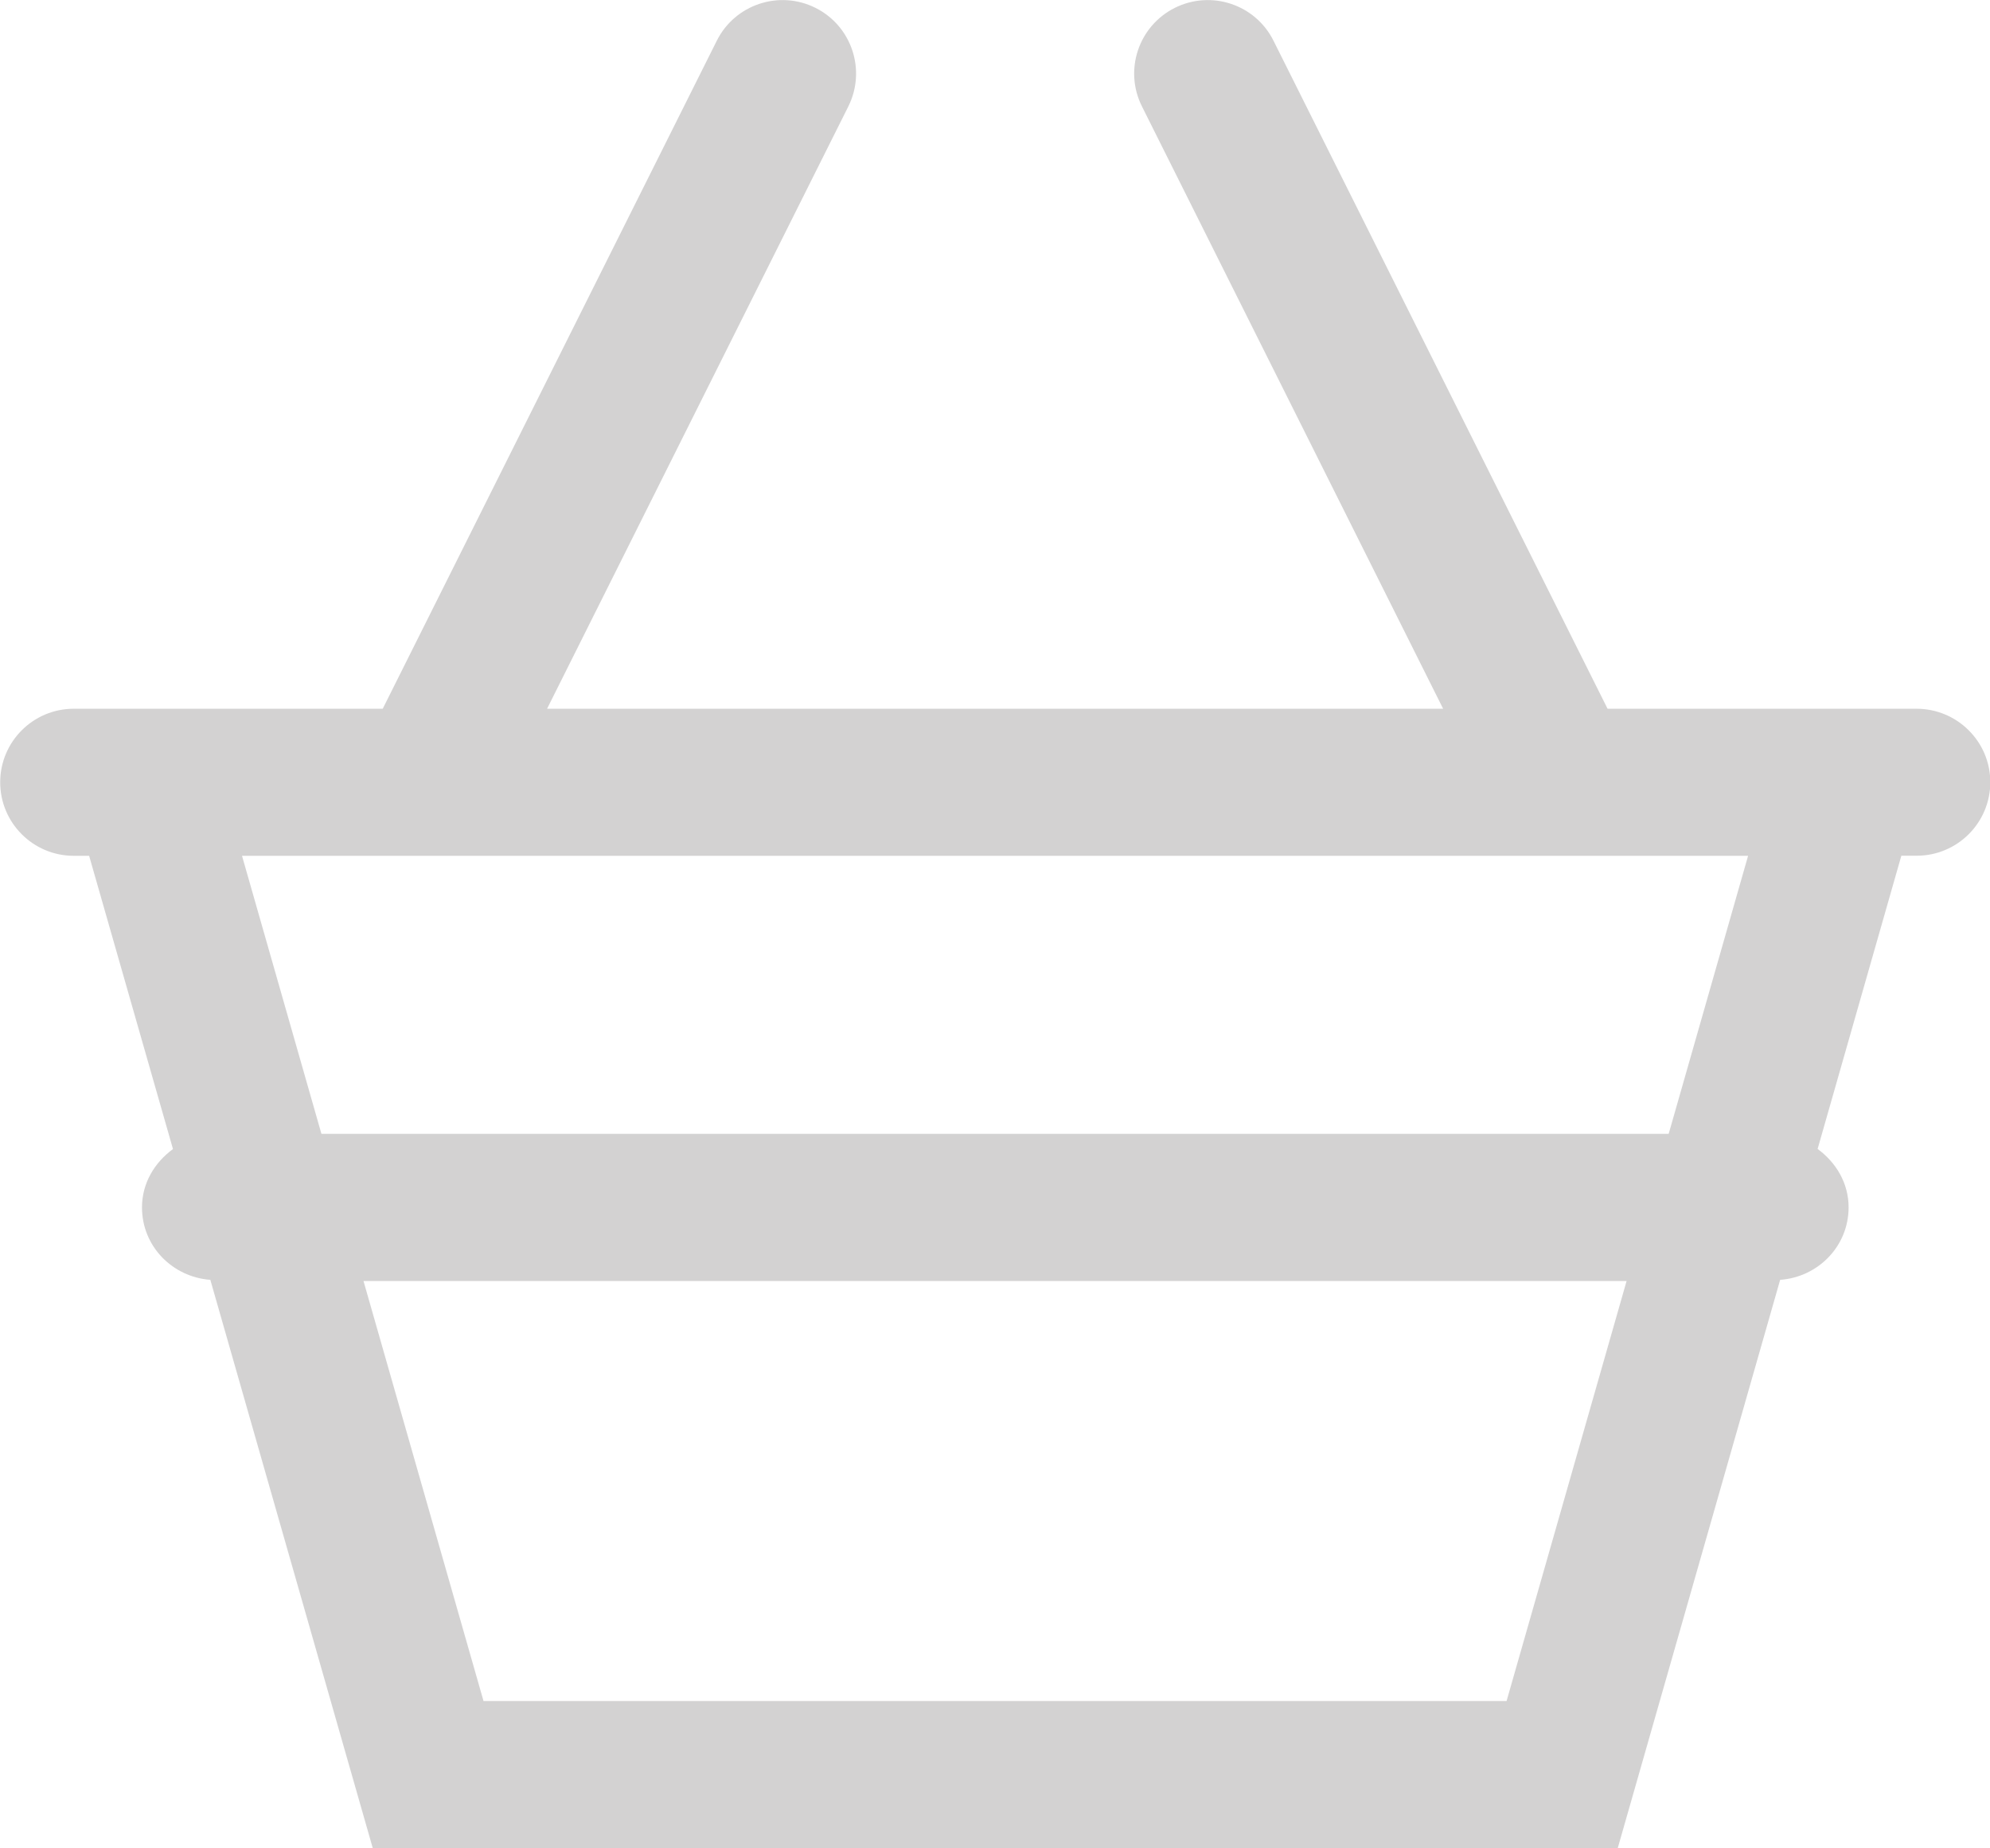
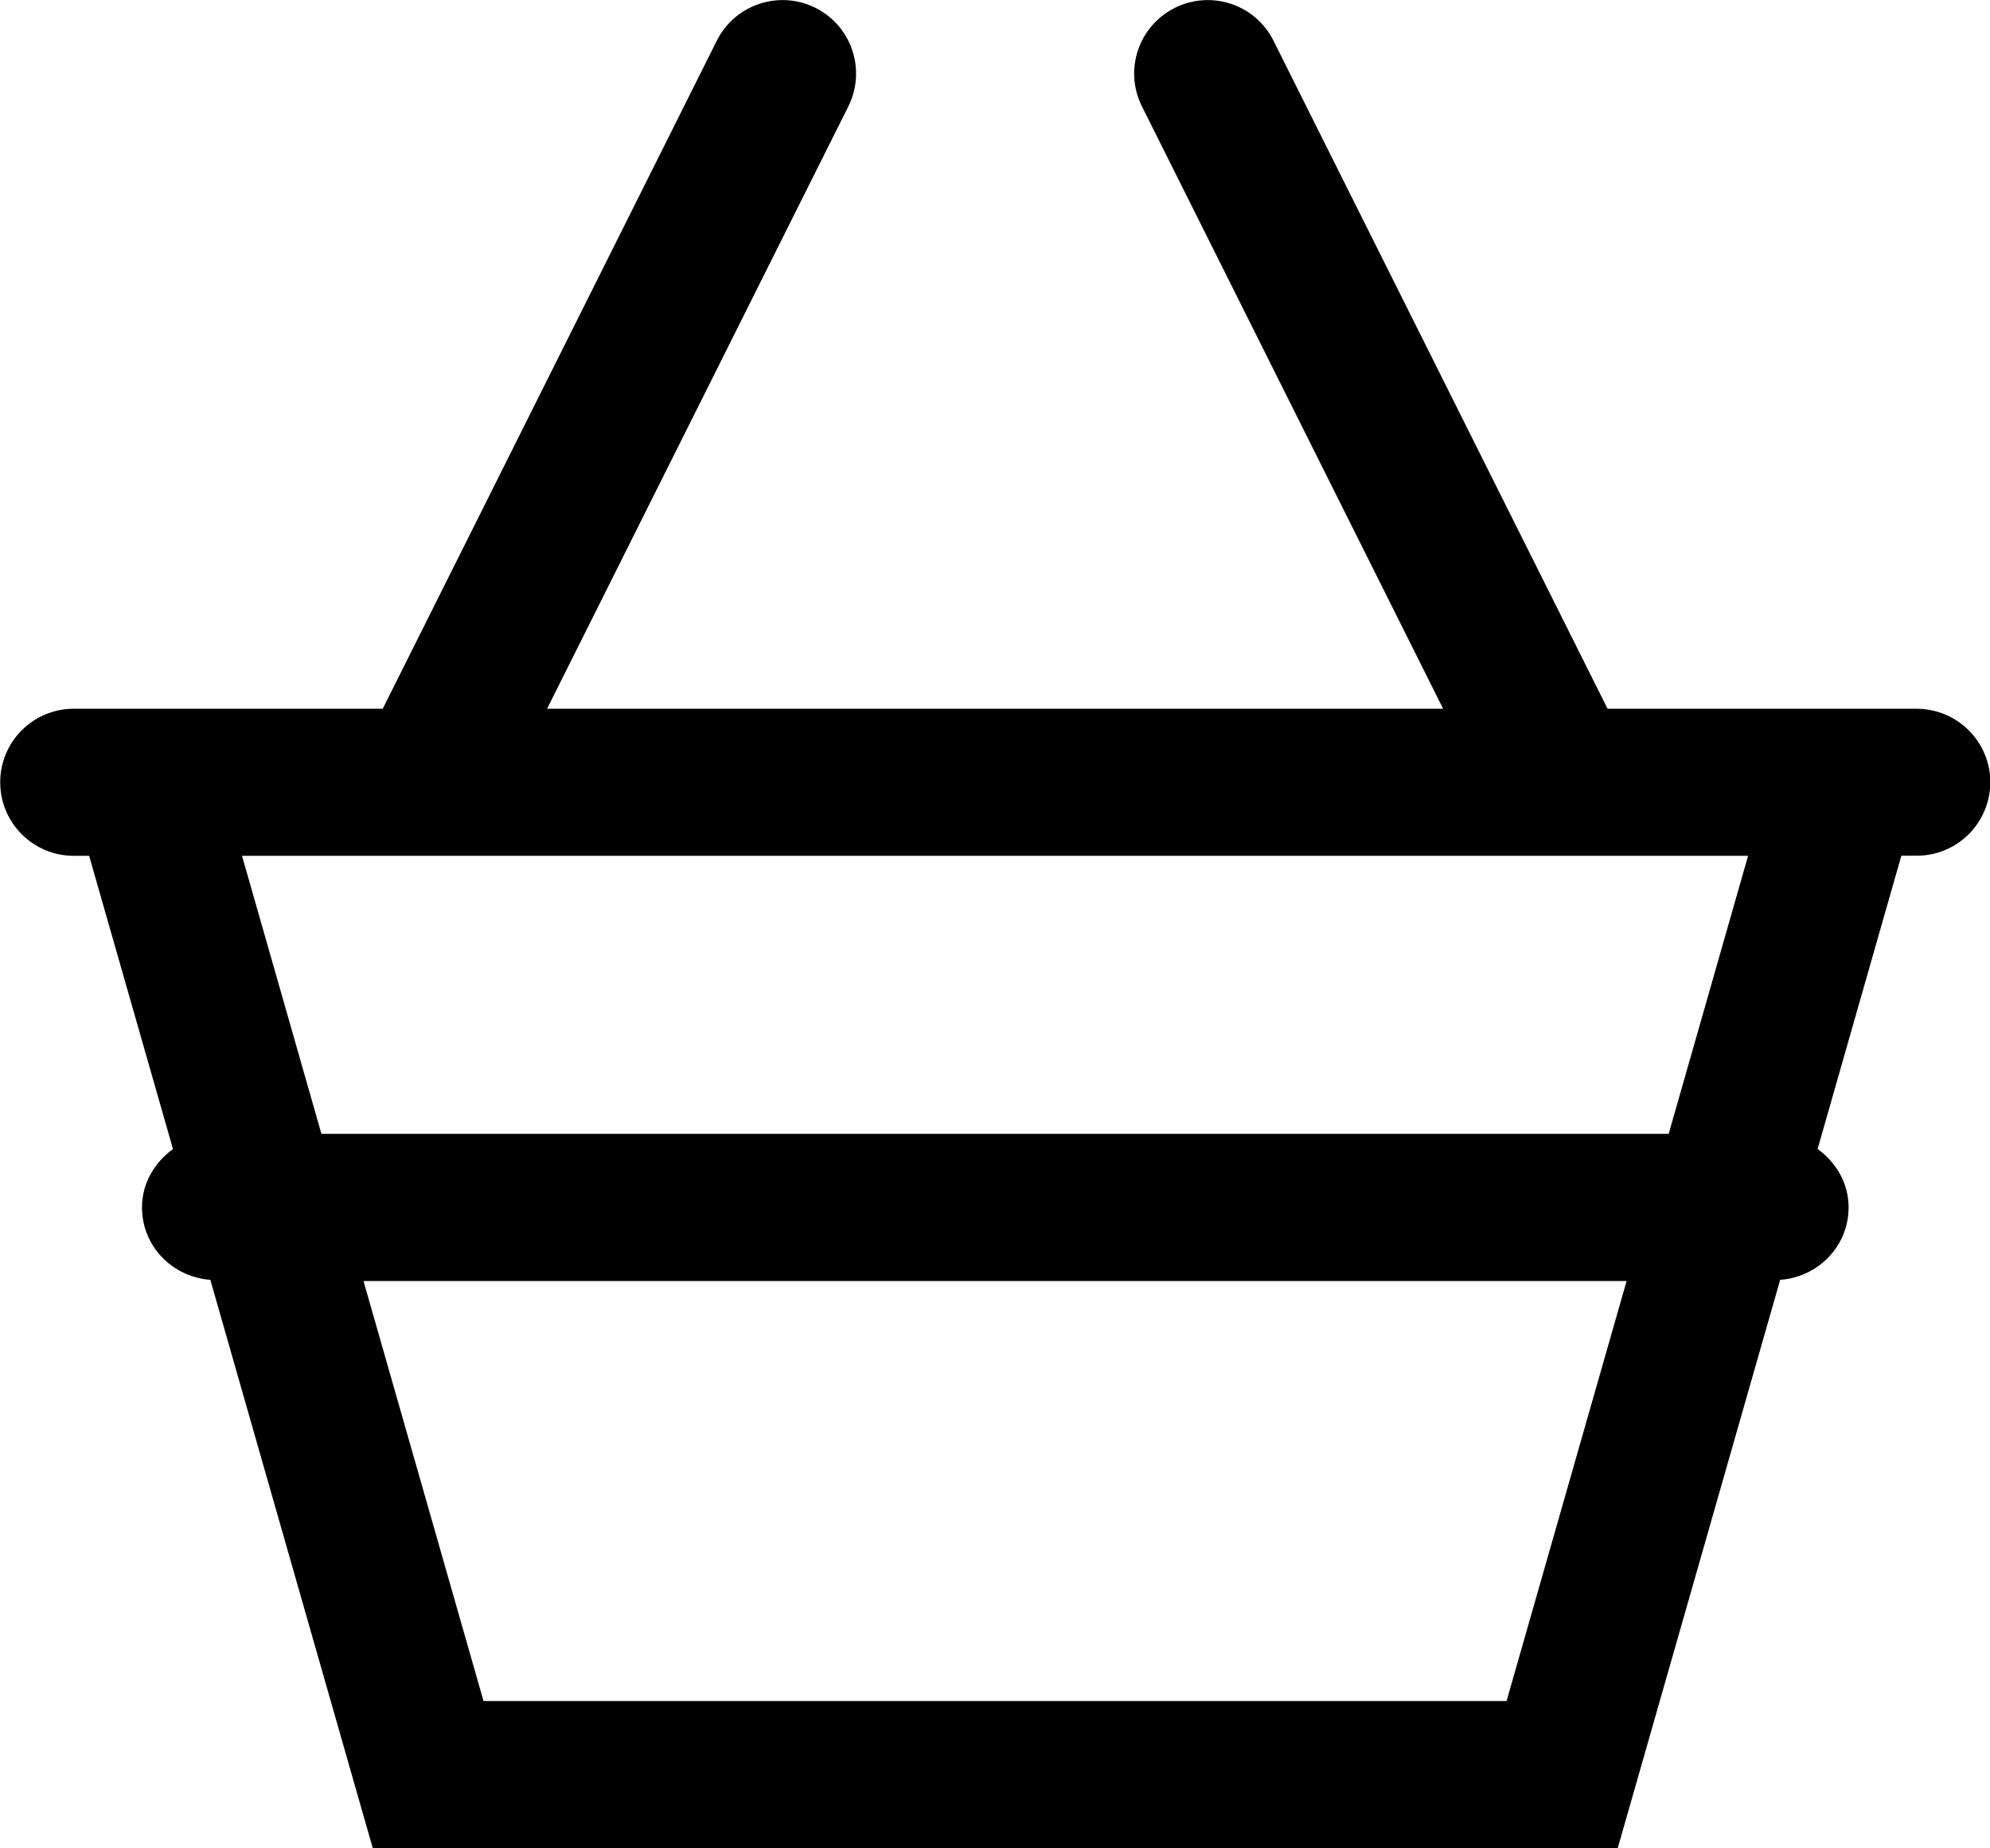
<svg xmlns="http://www.w3.org/2000/svg" version="1.1" id="Layer_1" x="0px" y="0px" width="20.294px" height="18.849px" viewBox="264.205 370.961 20.294 18.849" enable-background="new 264.205 370.961 20.294 18.849" xml:space="preserve">
-   <path fill="#d3d2d2" d="M283.75,378.19h-3.151l-3.407-6.814c-0.185-0.37-0.634-0.52-1.006-0.335 c-0.371,0.186-0.521,0.636-0.335,1.006l3.071,6.143h-9.138l3.072-6.143c0.185-0.371,0.035-0.821-0.335-1.006 c-0.37-0.185-0.821-0.035-1.006,0.335l-3.407,6.814h-3.151c-0.414,0-0.75,0.336-0.75,0.75s0.336,0.75,0.75,0.75h0.157l0.855,2.991 c-0.187,0.137-0.316,0.347-0.316,0.595c0,0.396,0.309,0.71,0.697,0.739l1.656,5.795h12.697l1.656-5.795 c0.388-0.028,0.698-0.344,0.698-0.739c0-0.249-0.129-0.459-0.316-0.596l0.854-2.991h0.157c0.414,0,0.75-0.336,0.75-0.75 S284.164,378.19,283.75,378.19z M279.569,388.311h-10.433l-1.224-4.284h12.881L279.569,388.311z M281.222,382.526h-13.739 l-0.81-2.836h15.359L281.222,382.526z" />
+   <path d="M283.75,378.19h-3.151l-3.407-6.814c-0.185-0.37-0.634-0.52-1.006-0.335 c-0.371,0.186-0.521,0.636-0.335,1.006l3.071,6.143h-9.138l3.072-6.143c0.185-0.371,0.035-0.821-0.335-1.006 c-0.37-0.185-0.821-0.035-1.006,0.335l-3.407,6.814h-3.151c-0.414,0-0.75,0.336-0.75,0.75s0.336,0.75,0.75,0.75h0.157l0.855,2.991 c-0.187,0.137-0.316,0.347-0.316,0.595c0,0.396,0.309,0.71,0.697,0.739l1.656,5.795h12.697l1.656-5.795 c0.388-0.028,0.698-0.344,0.698-0.739c0-0.249-0.129-0.459-0.316-0.596l0.854-2.991h0.157c0.414,0,0.75-0.336,0.75-0.75 S284.164,378.19,283.75,378.19z M279.569,388.311h-10.433l-1.224-4.284h12.881L279.569,388.311z M281.222,382.526h-13.739 l-0.81-2.836h15.359L281.222,382.526z" />
</svg>
